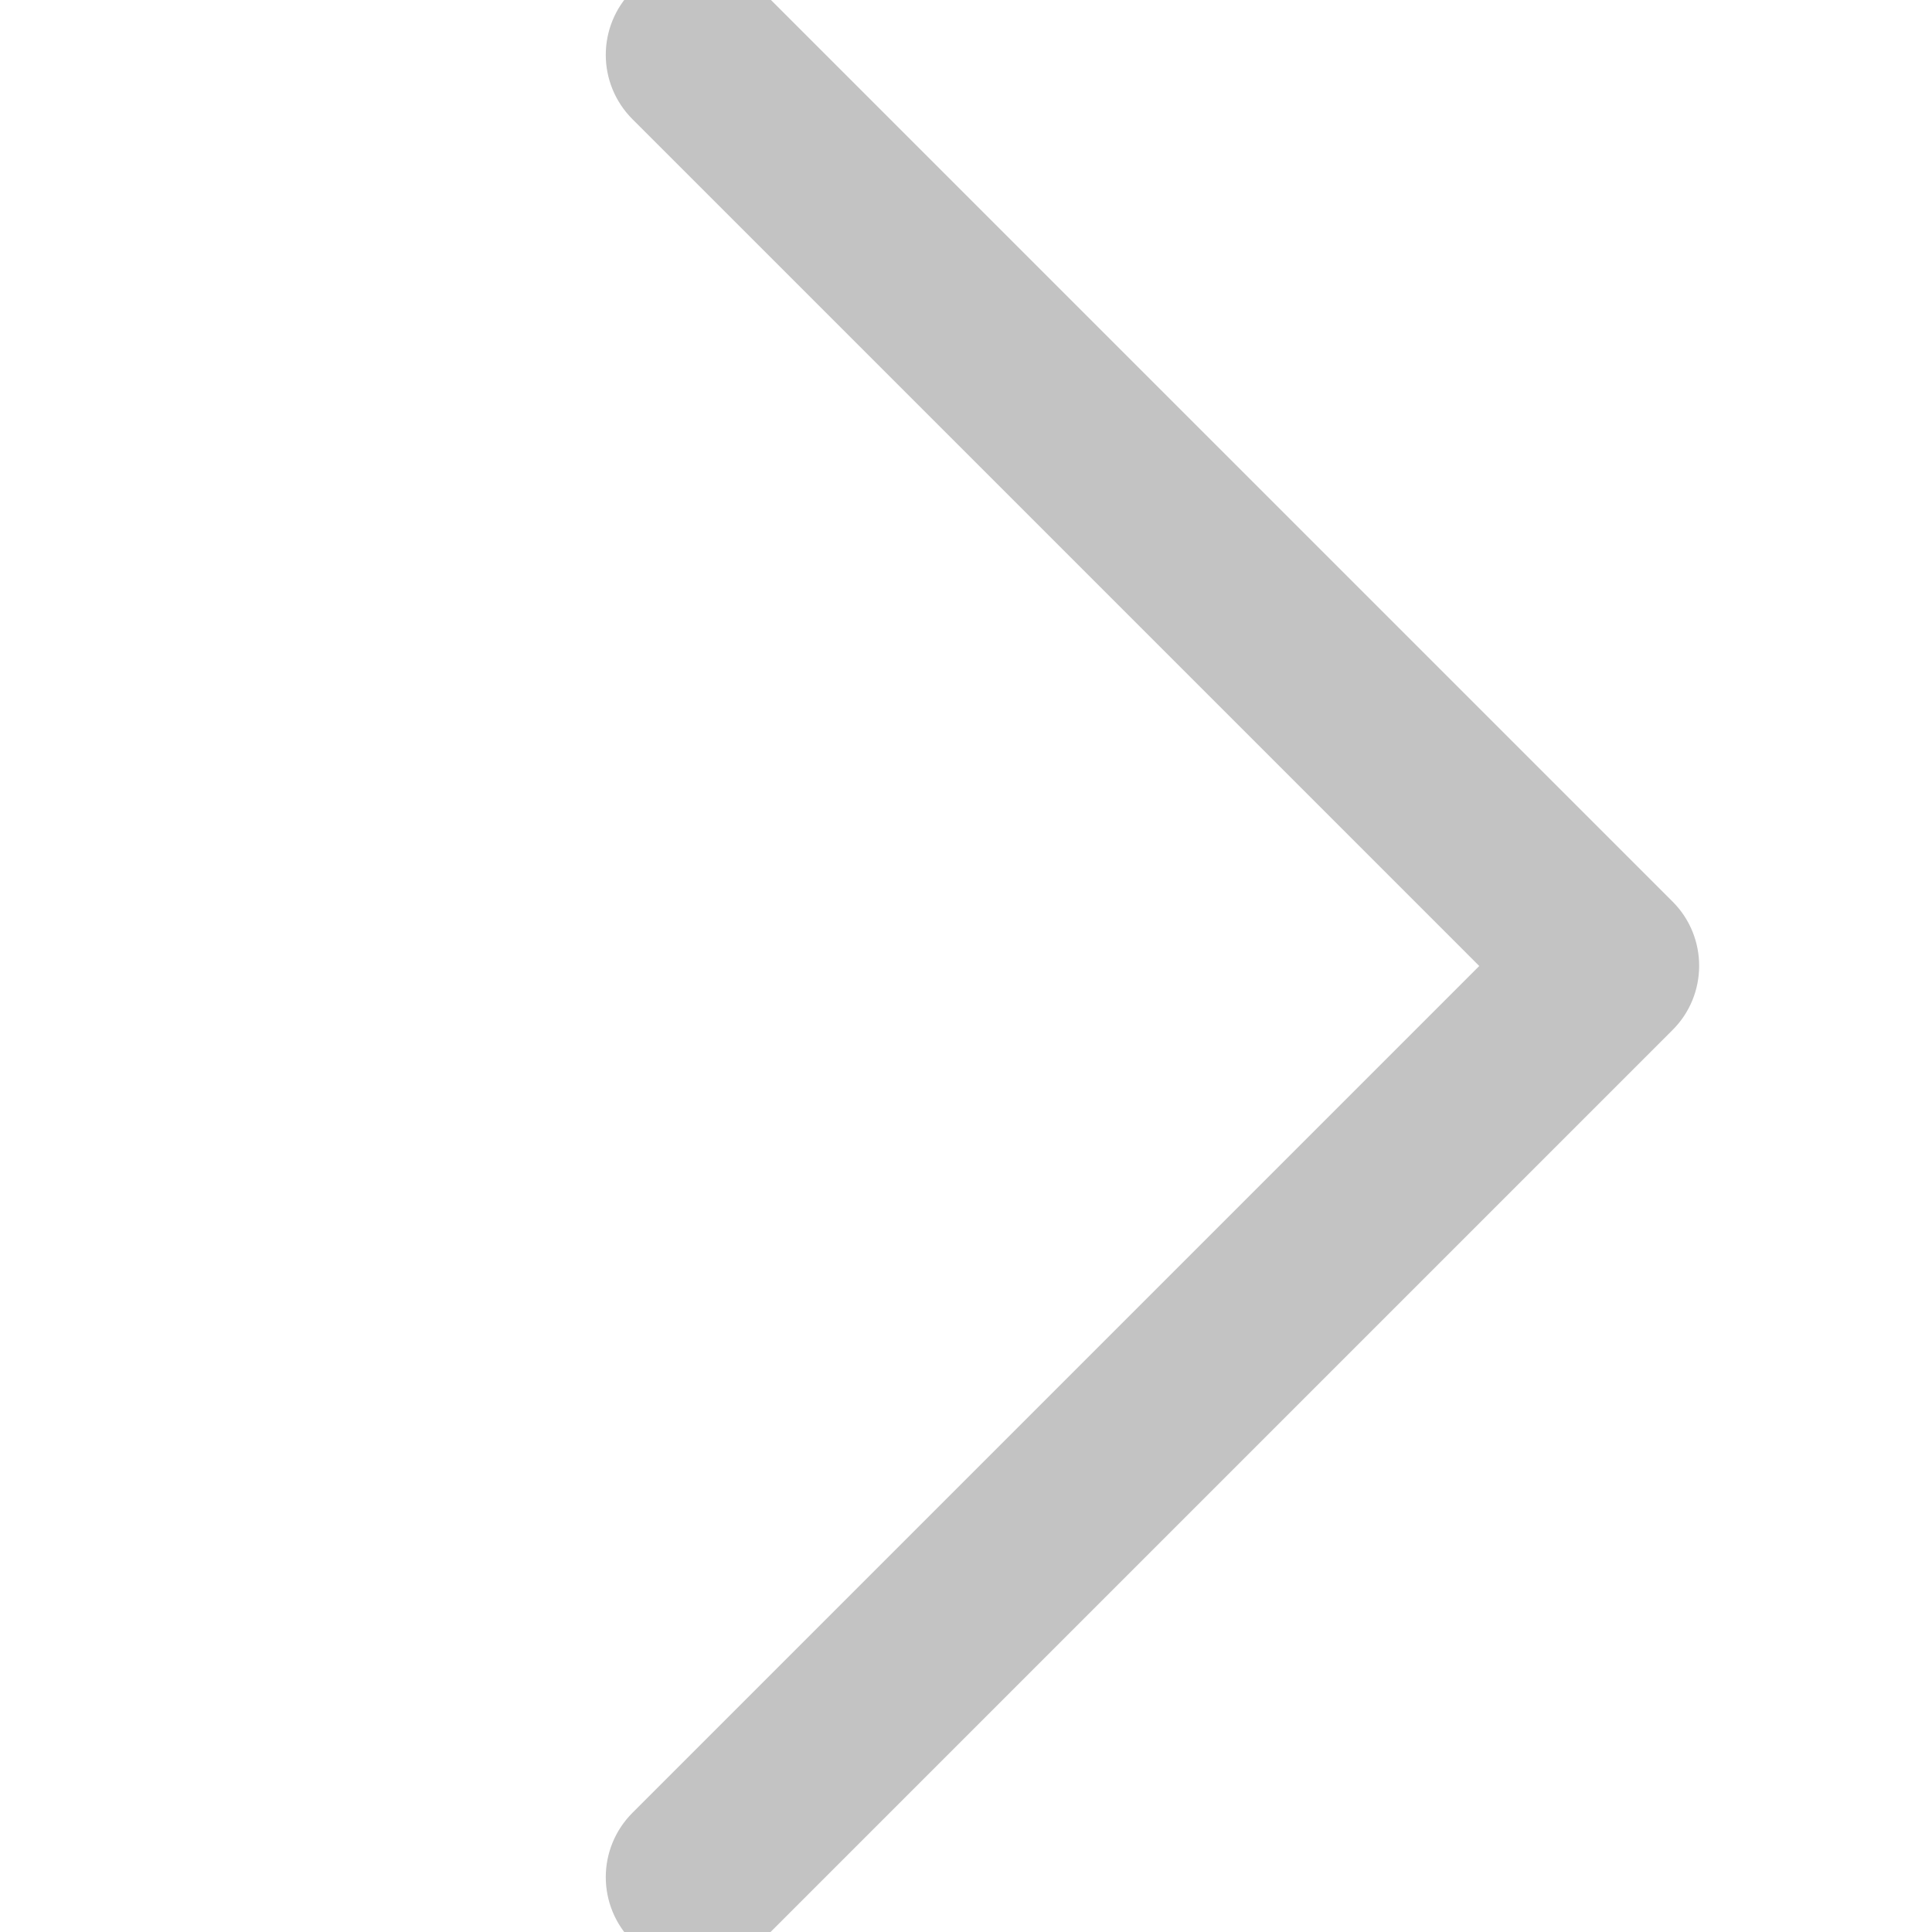
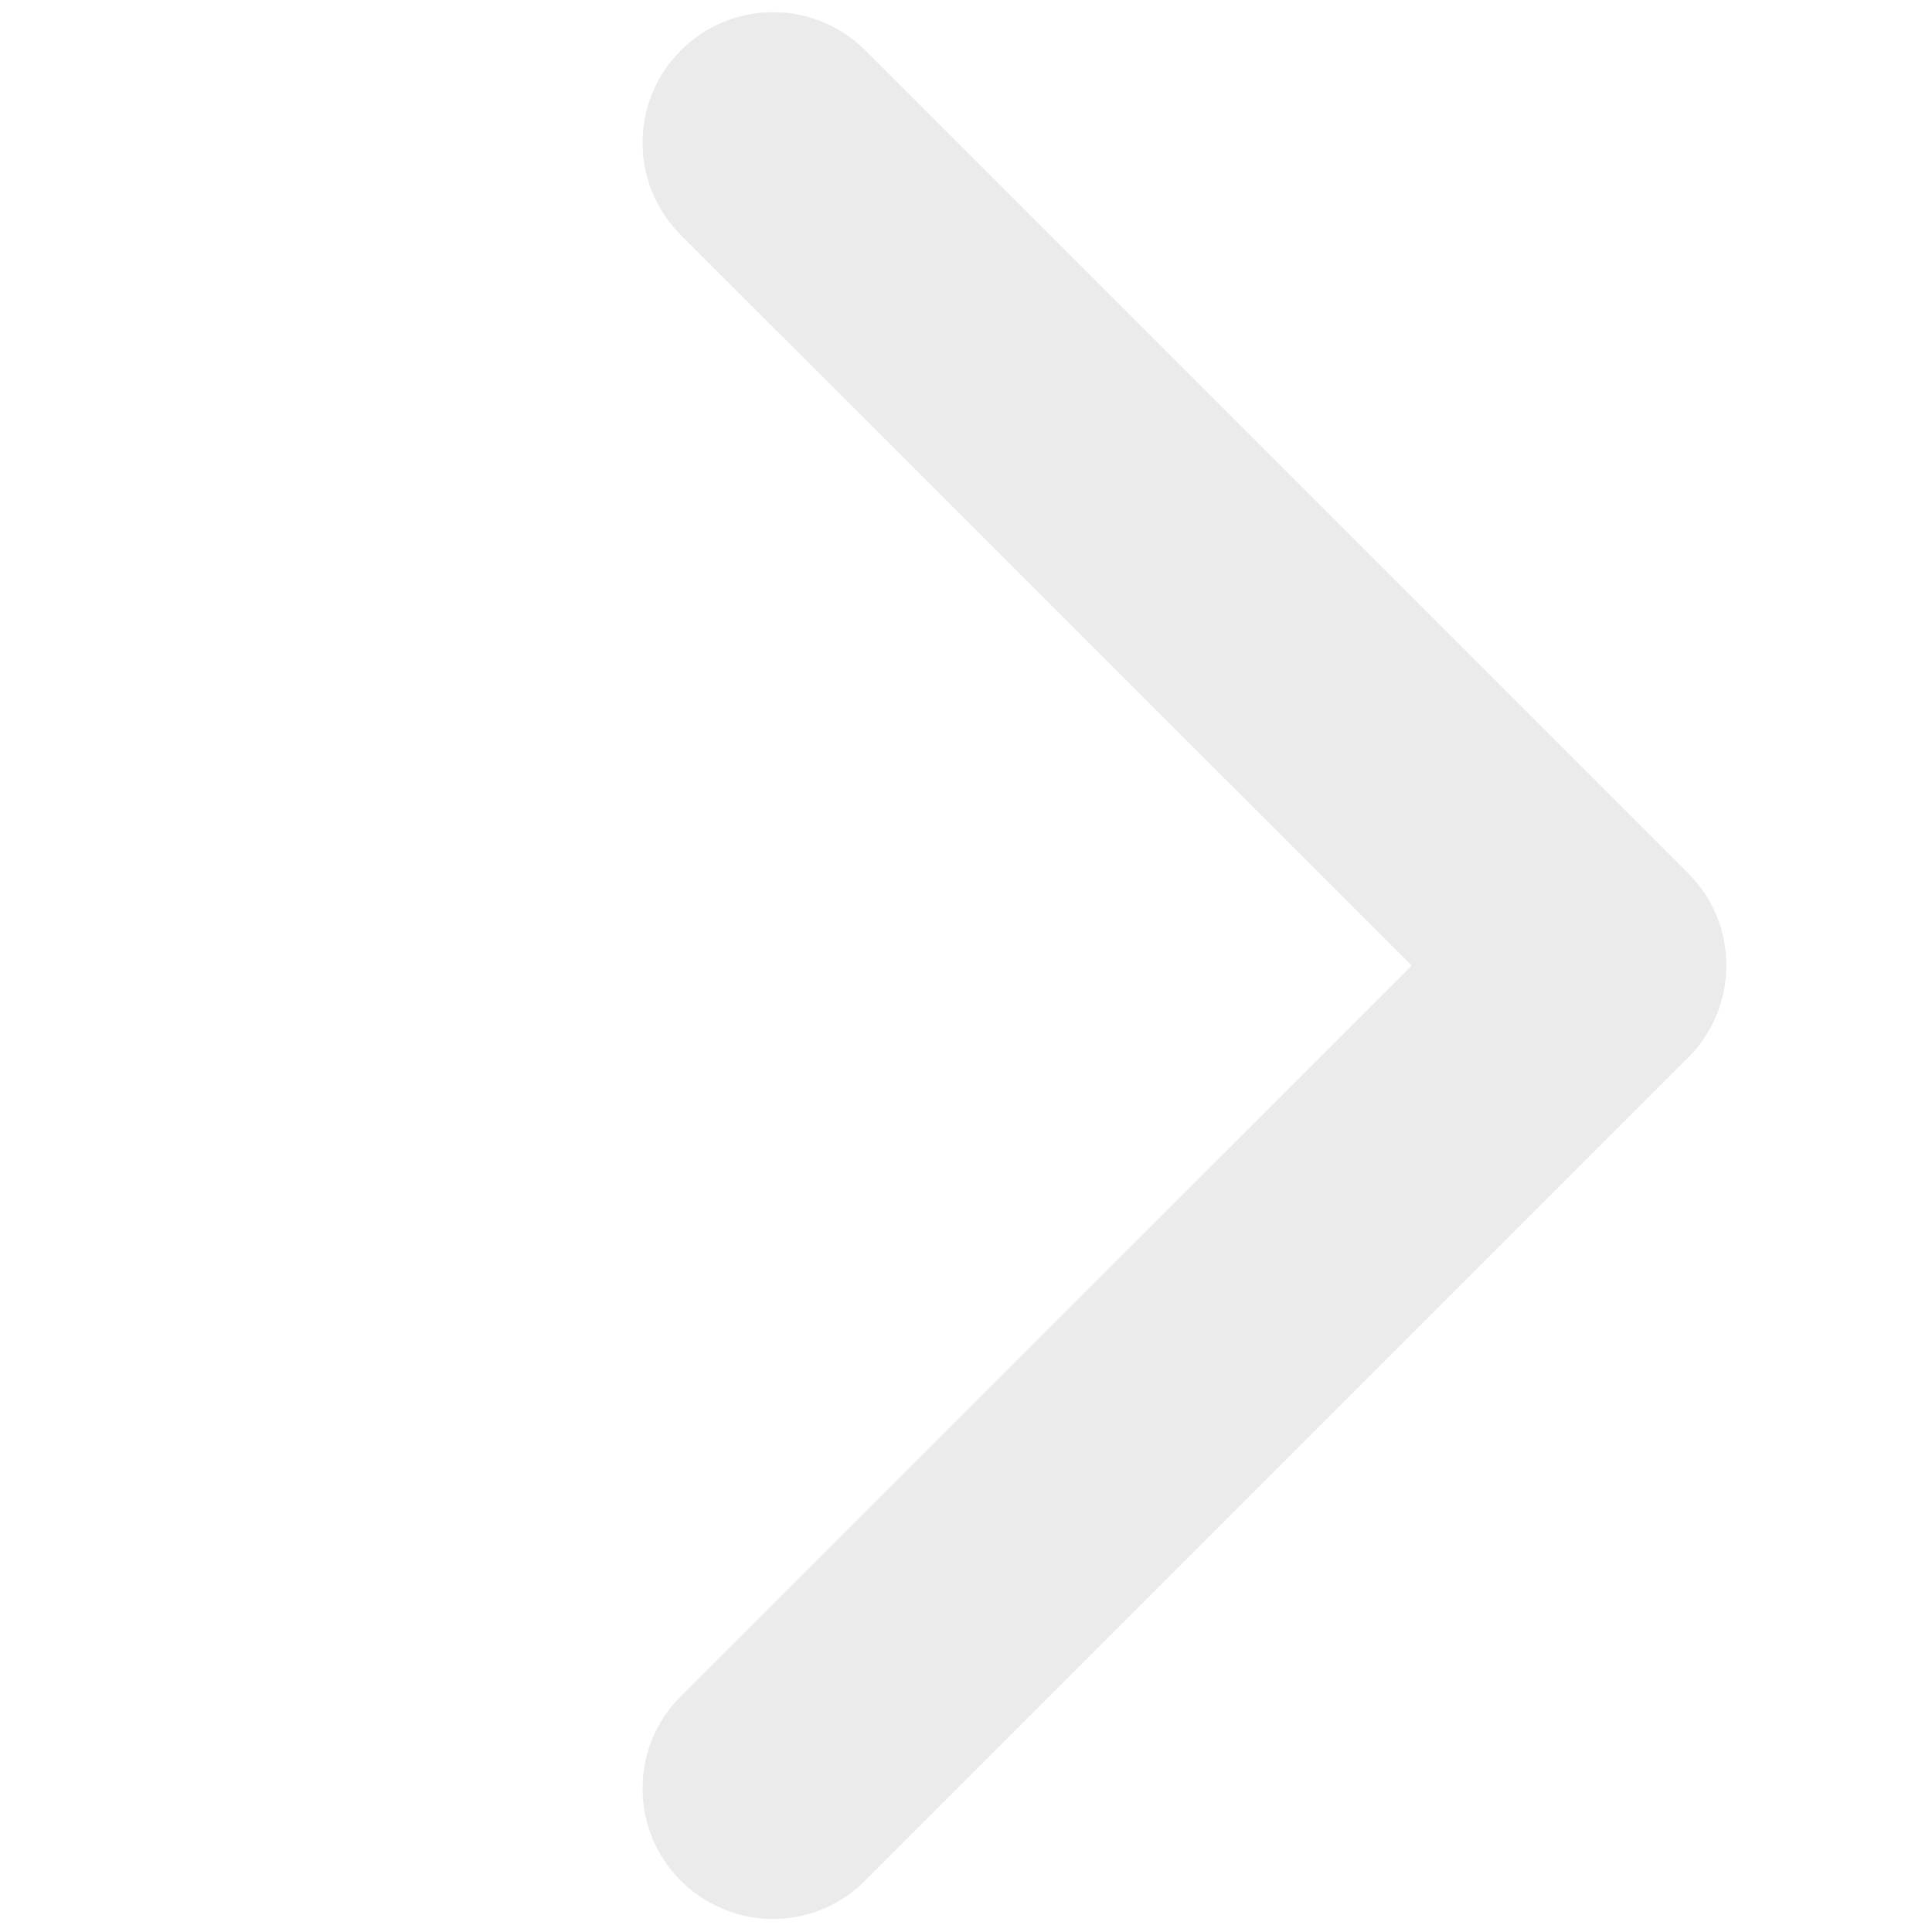
<svg xmlns="http://www.w3.org/2000/svg" version="1.1" id="Capa_1" x="0px" y="0px" viewBox="-240 42.8 477.2 477.2" style="enable-background:new -240 42.8 477.2 477.2;" xml:space="preserve">
  <style type="text/css">
- 	.st0{fill:#C3C3C3;stroke:#C3C3C3;stroke-width:18;stroke-miterlimit:10;}
+ 	.st0{fill:#EBEBEB;stroke:#EBEBEB;stroke-width:40;stroke-miterlimit:10;}
</style>
  <g>
-     <path class="st0" d="M166.8,271.9L-58.3,46.8c-5.3-5.3-13.8-5.3-19.1,0s-5.3,13.8,0,19.1l215.5,215.5L-77.4,496.9   c-5.3,5.3-5.3,13.8,0,19.1c2.6,2.6,6.1,4,9.5,4s6.9-1.3,9.5-4l225.1-225.1C172,285.7,172,277.1,166.8,271.9z" />
+     <path class="st0" d="M162.9,272.7L-40.4,69.4c-4.8-4.8-12.5-4.8-17.3,0c-4.8,4.8-4.8,12.5,0,17.3L137,281.3L-57.7,475.9   c-4.8,4.8-4.8,12.5,0,17.3c2.3,2.3,5.5,3.6,8.6,3.6s6.2-1.2,8.6-3.6l203.3-203.3C167.6,285.2,167.6,277.4,162.9,272.7z" />
  </g>
</svg>
